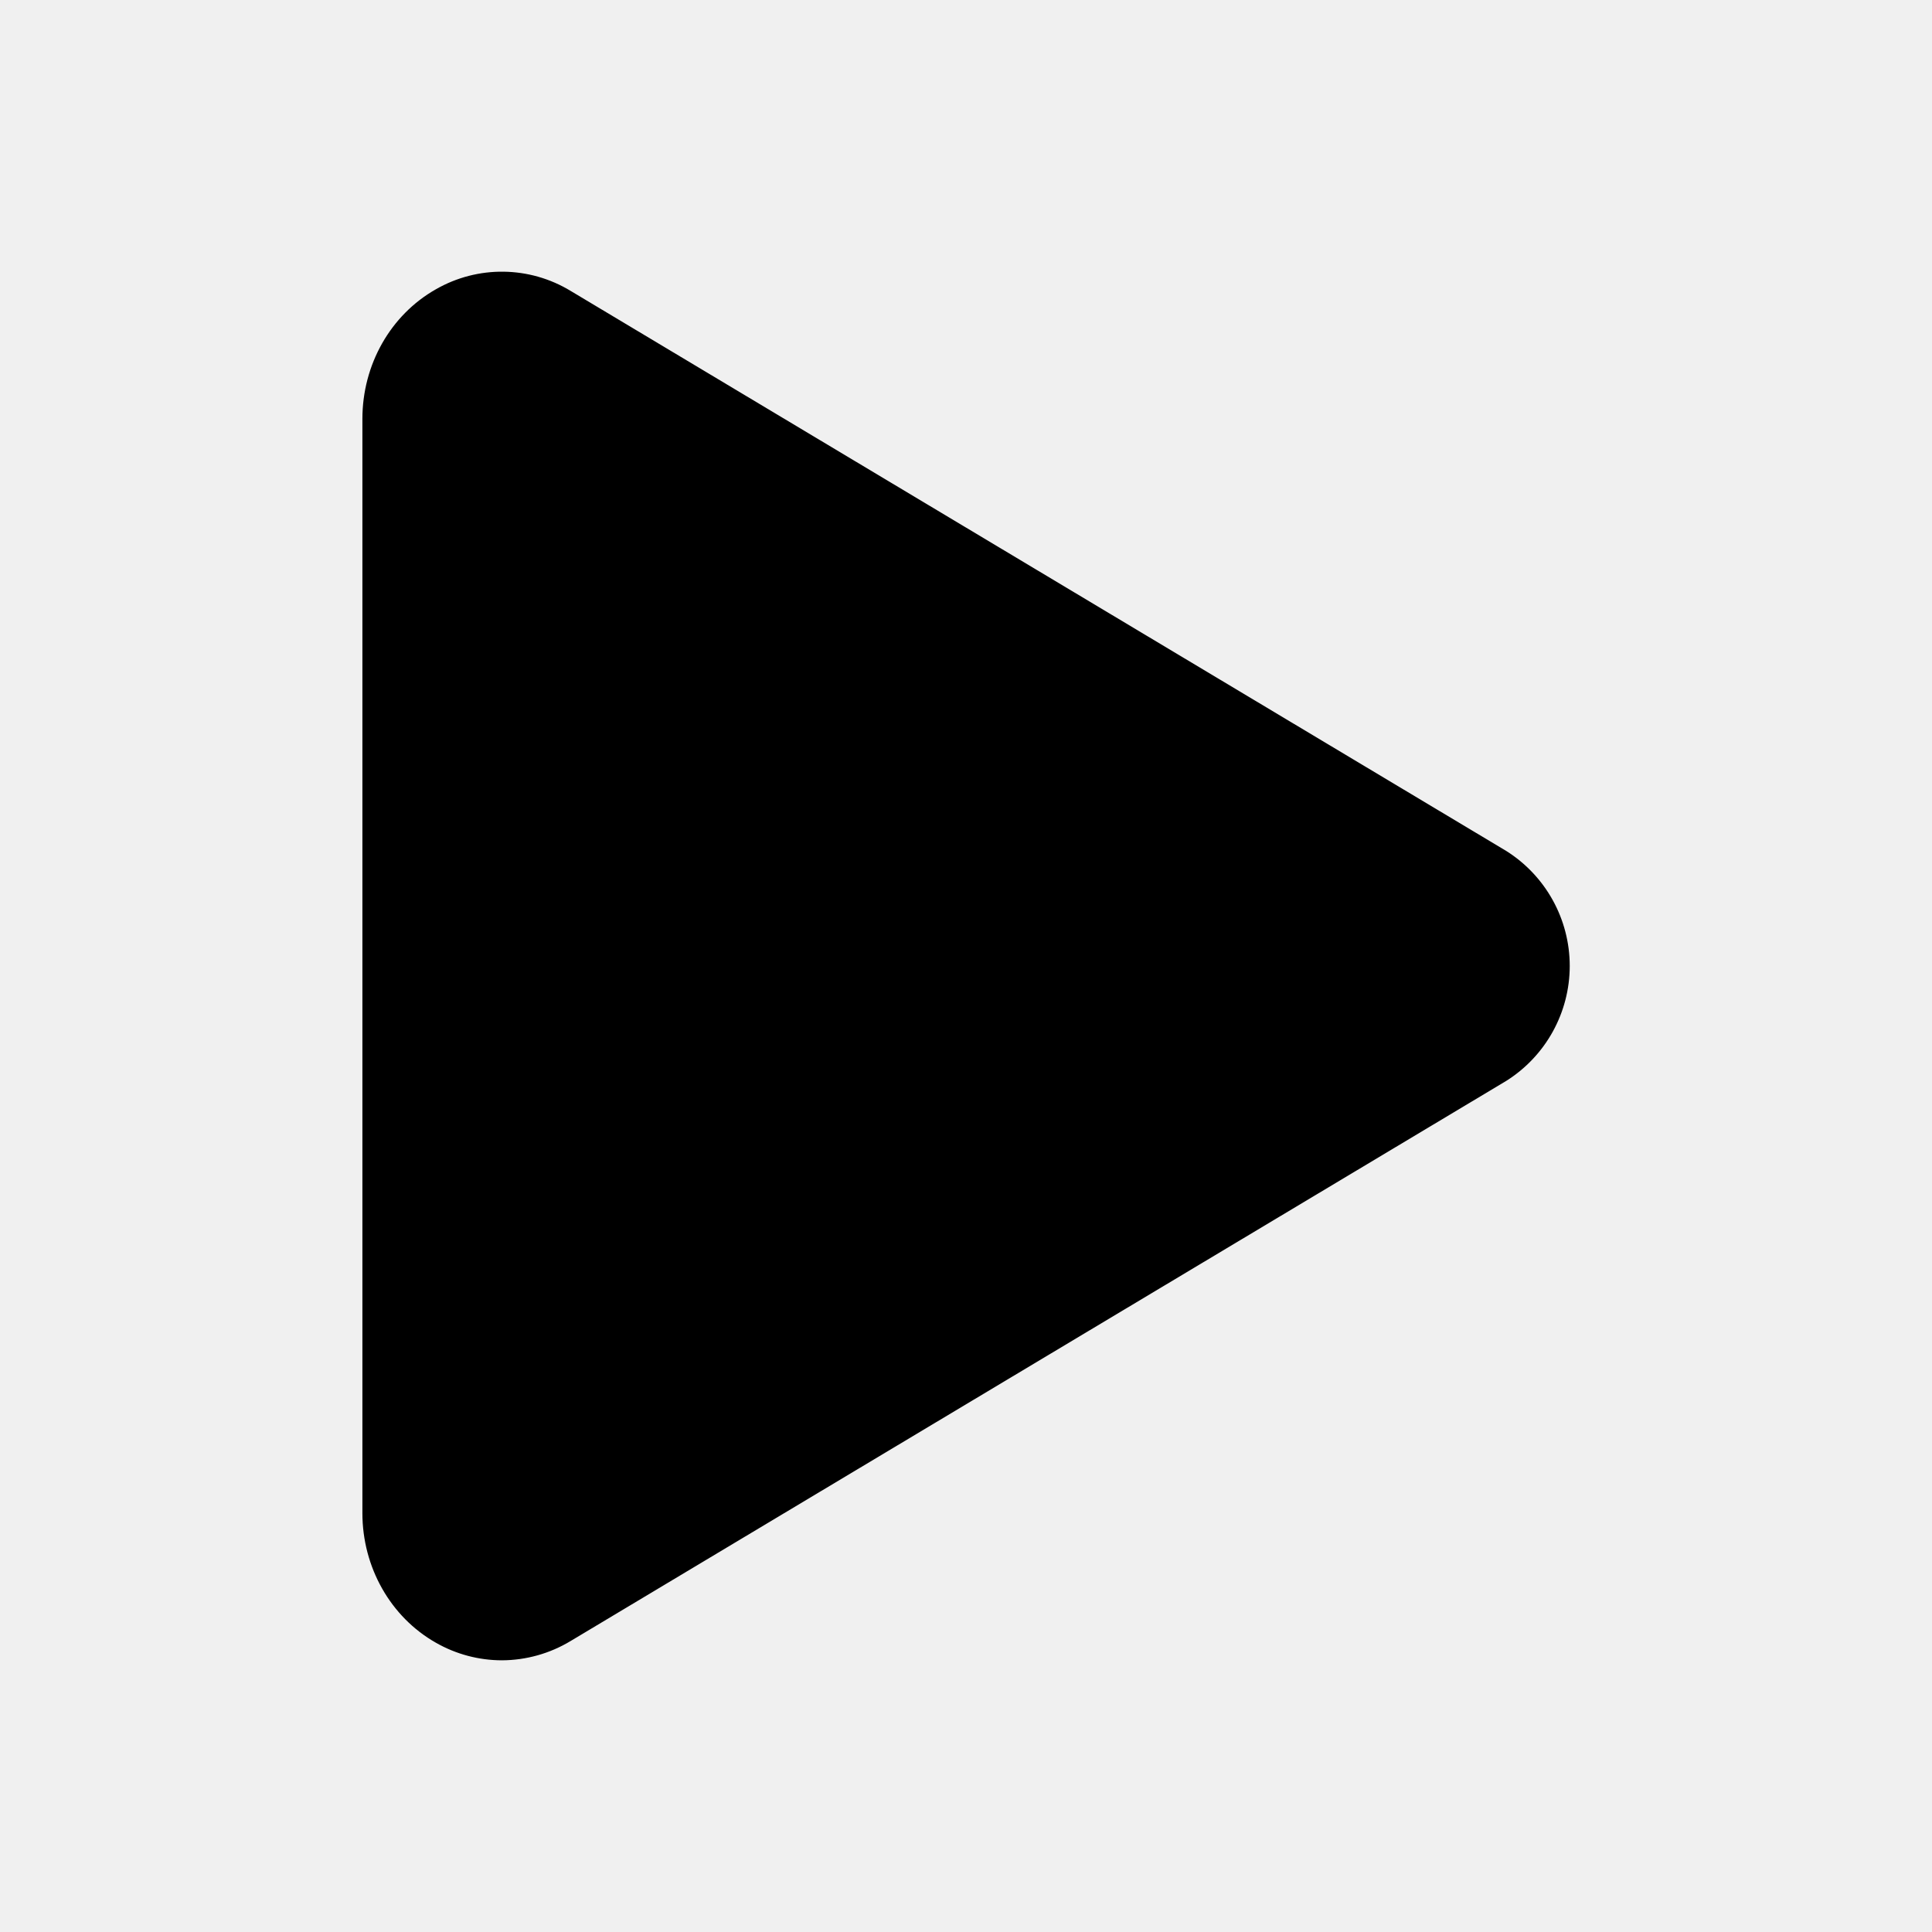
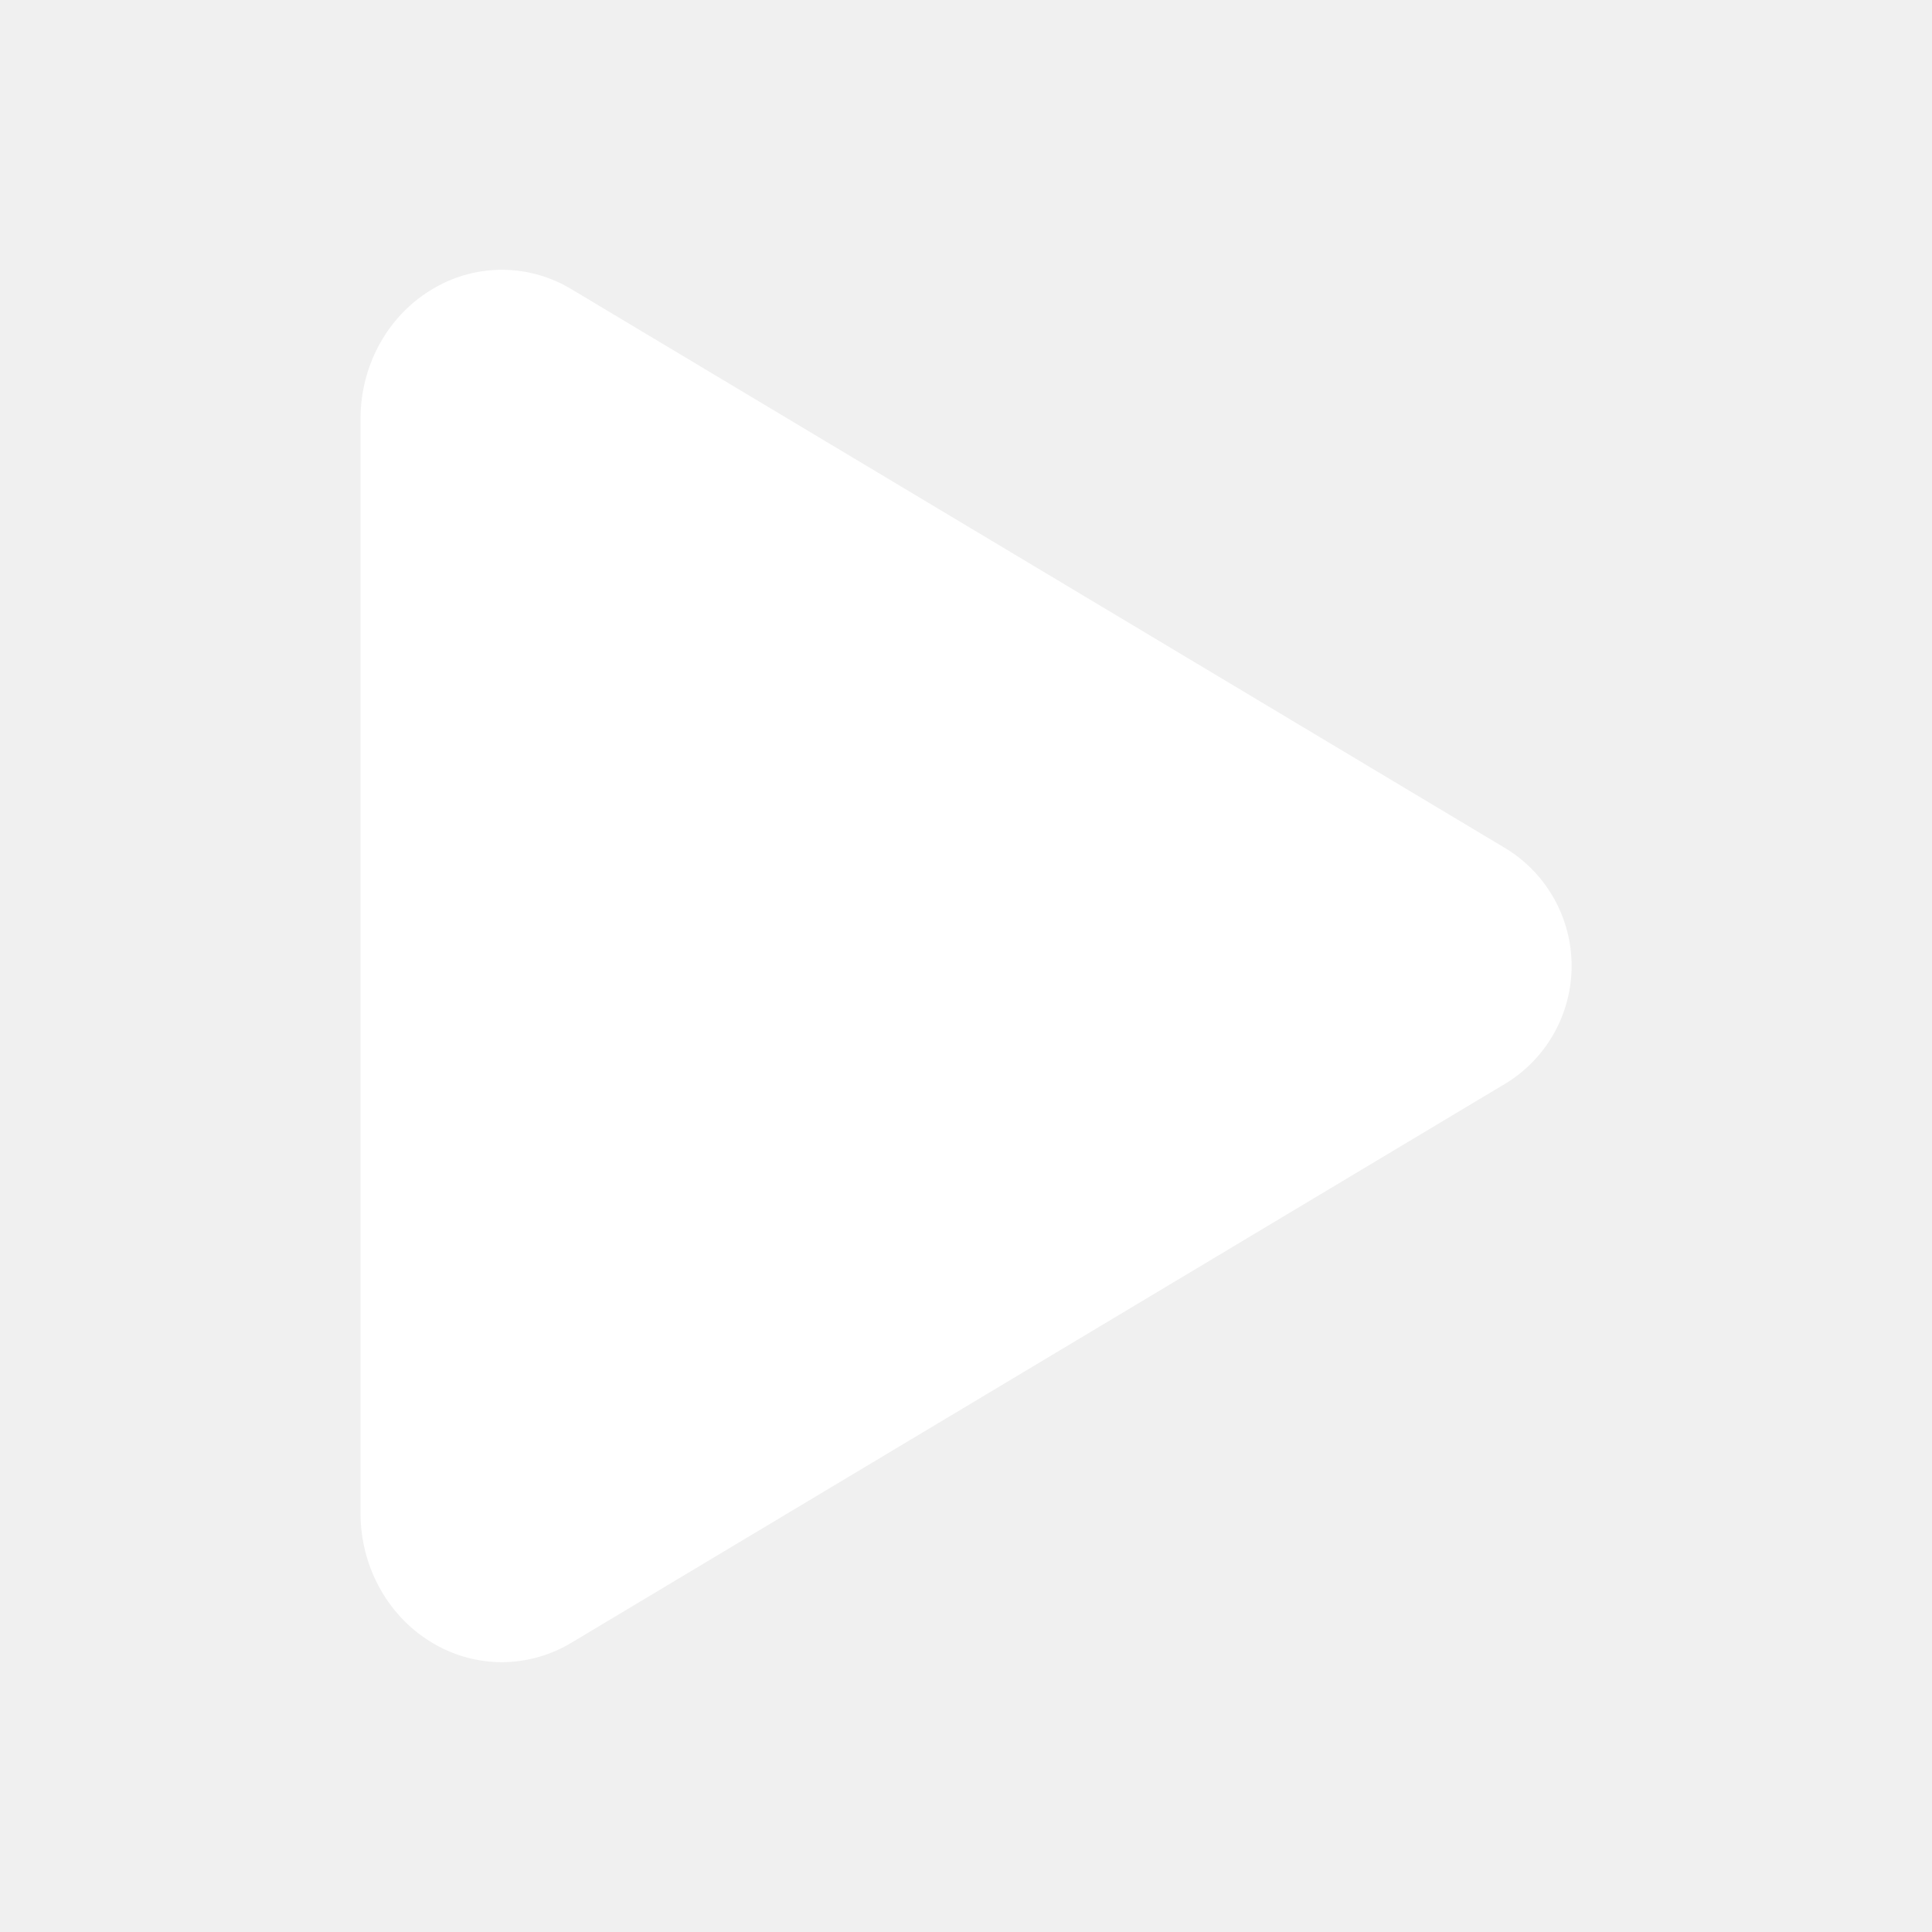
- <svg xmlns="http://www.w3.org/2000/svg" class="ionicon" viewBox="0 0 512 512">
+ <svg xmlns="http://www.w3.org/2000/svg" class="ionicon" viewBox="0 0 512 512" fill="#fff" stroke="#fff">
  <path d="M133 440a35.37 35.37 0 01-17.5-4.67c-12-6.8-19.46-20-19.46-34.33V111c0-14.37 7.46-27.53 19.46-34.33a35.13 35.13 0 0135.77.45l247.85 148.36a36 36 0 010 61l-247.89 148.4A35.5 35.5 0 01133 440z" />
</svg>
